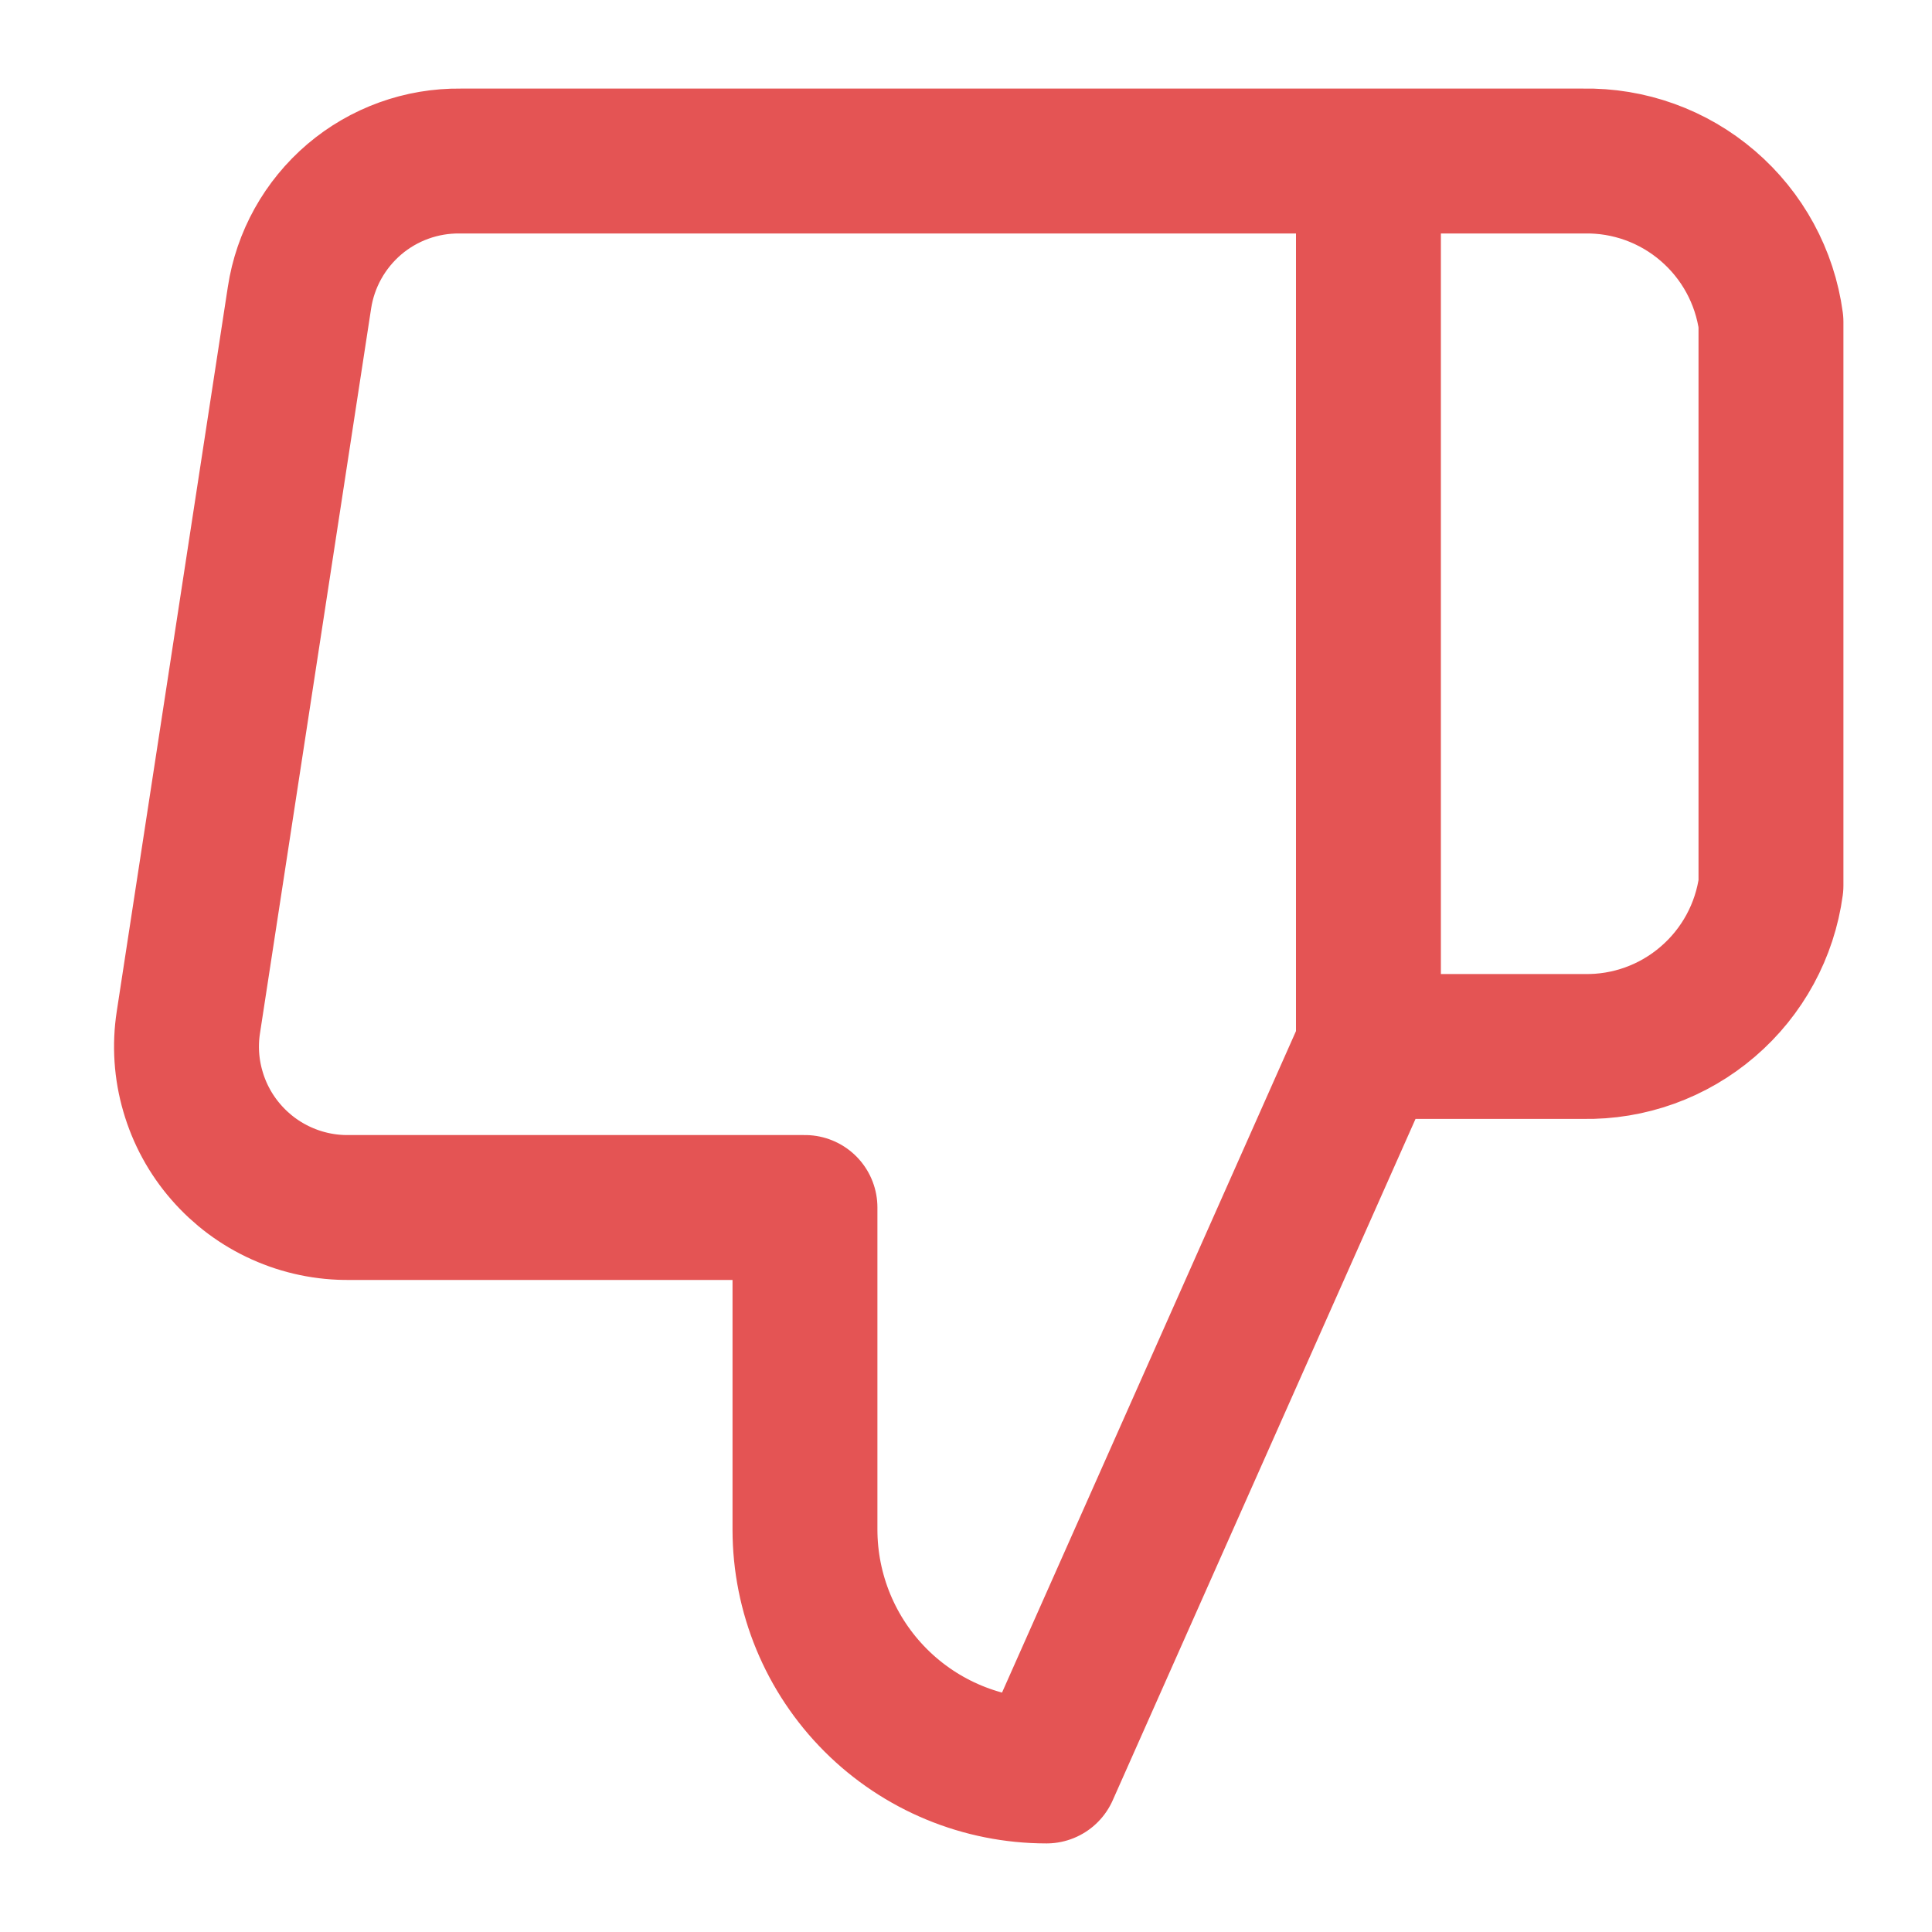
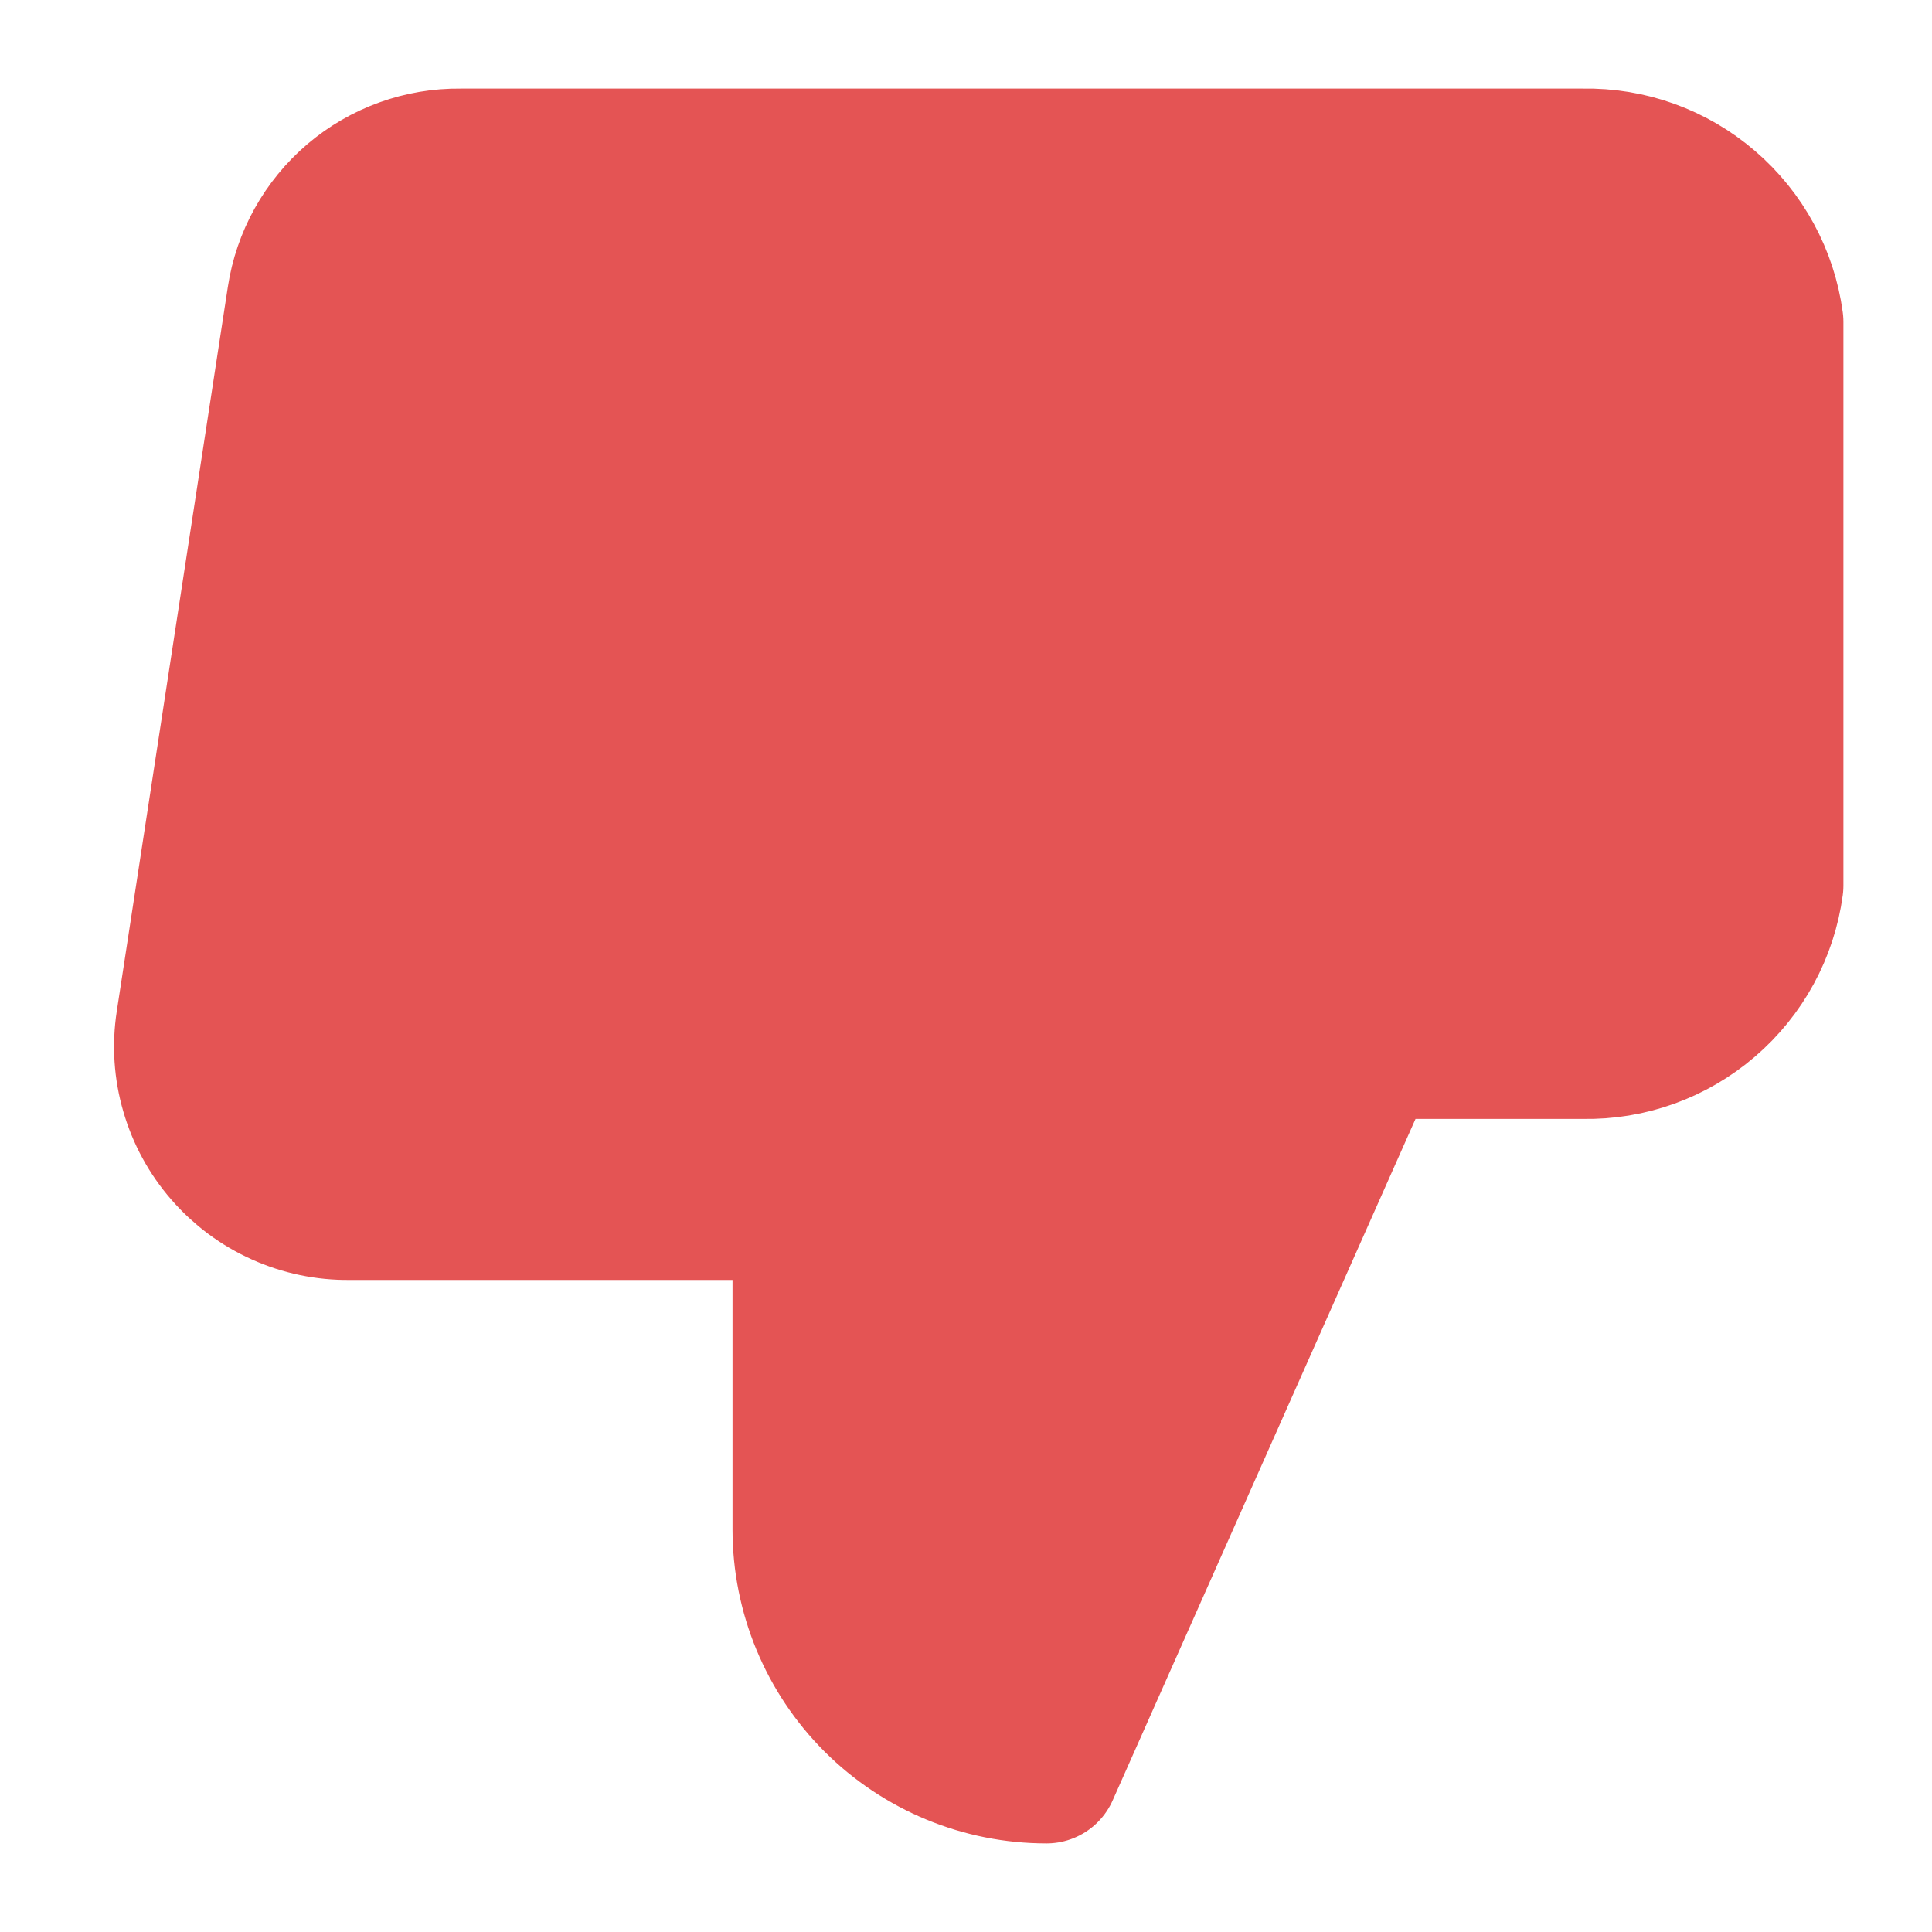
- <svg xmlns="http://www.w3.org/2000/svg" width="18" height="18" viewBox="0 0 20 20" fill="none">
+ <svg xmlns="http://www.w3.org/2000/svg" width="18" height="18" viewBox="0 0 20 20" fill="#E45454">
  <path d="M14.166 10.833L10.833 18.333C10.17 18.333 9.534 18.07 9.065 17.601C8.596 17.132 8.333 16.496 8.333 15.833V12.5H3.616C3.375 12.503 3.135 12.453 2.915 12.354C2.694 12.255 2.498 12.109 2.34 11.927C2.181 11.745 2.064 11.53 1.997 11.298C1.929 11.066 1.913 10.822 1.95 10.583L3.1 3.083C3.16 2.686 3.362 2.324 3.668 2.063C3.974 1.803 4.364 1.662 4.766 1.667H14.166M14.166 10.833V1.667M14.166 10.833H16.391C16.863 10.842 17.321 10.677 17.679 10.369C18.037 10.062 18.27 9.634 18.333 9.167V3.333C18.27 2.866 18.037 2.438 17.679 2.131C17.321 1.823 16.863 1.658 16.391 1.667H14.166" stroke="#E45454" stroke-width="1.5" stroke-linecap="round" stroke-linejoin="round" />
</svg>
